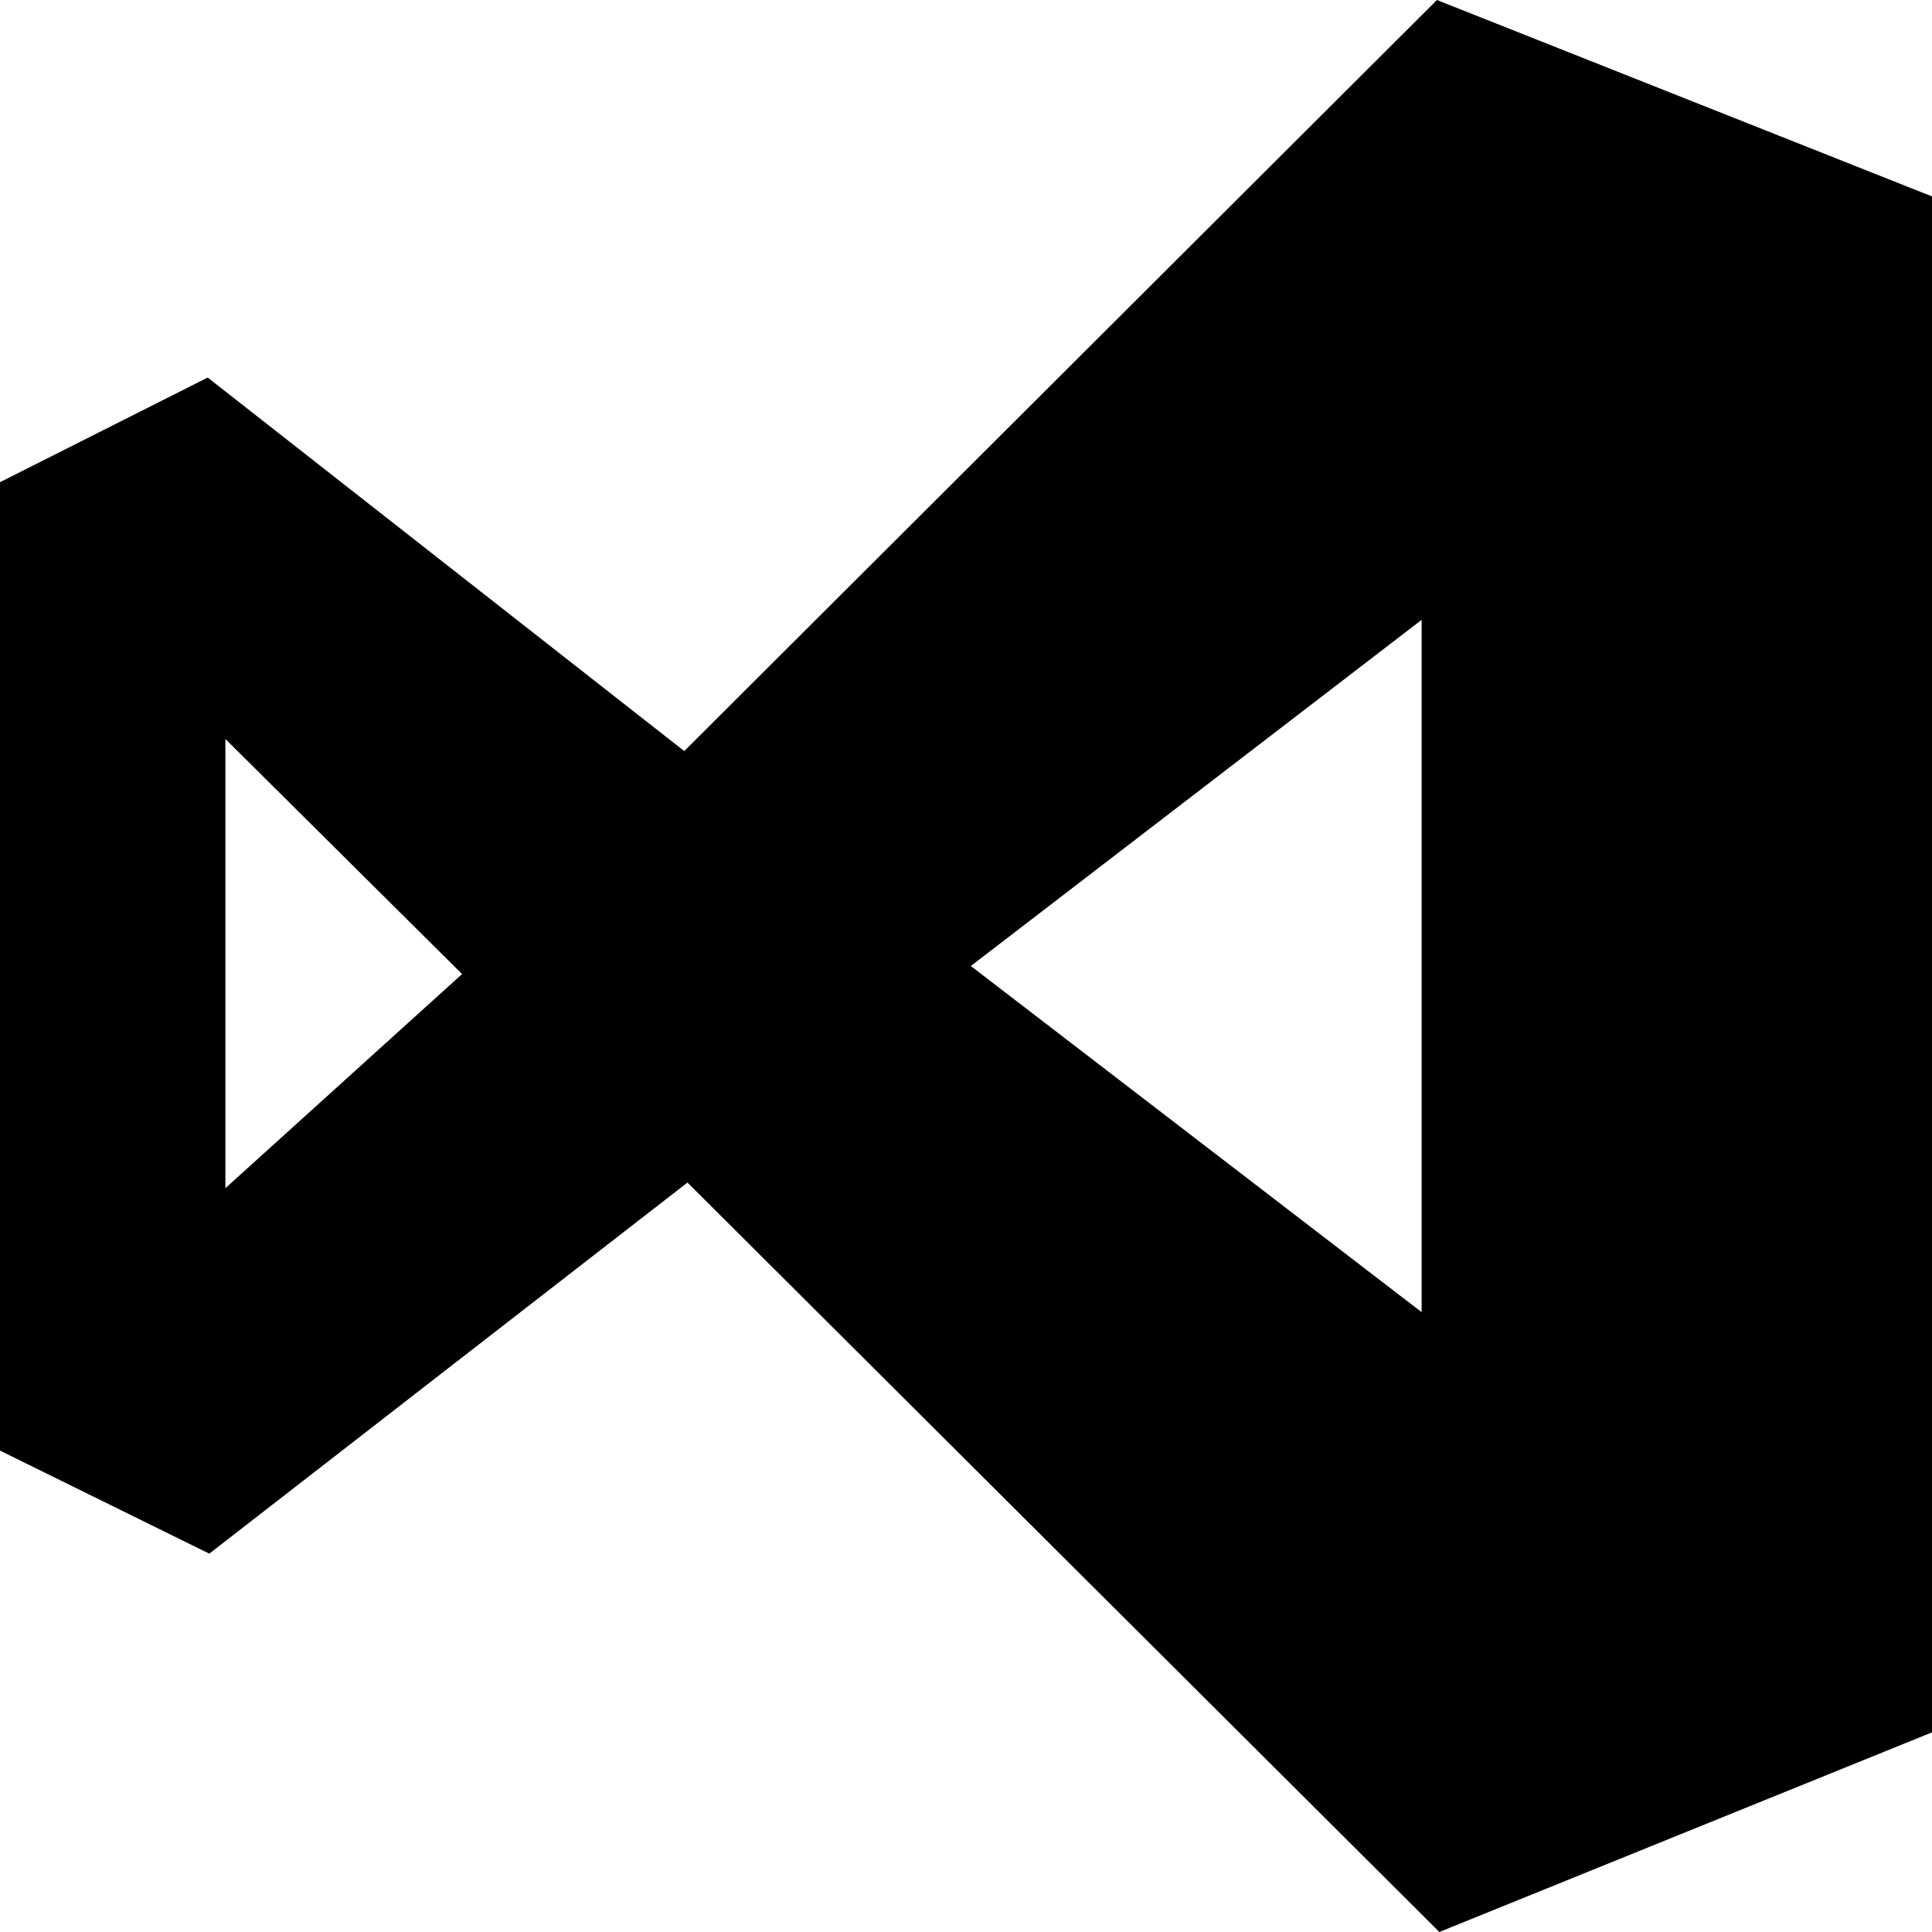
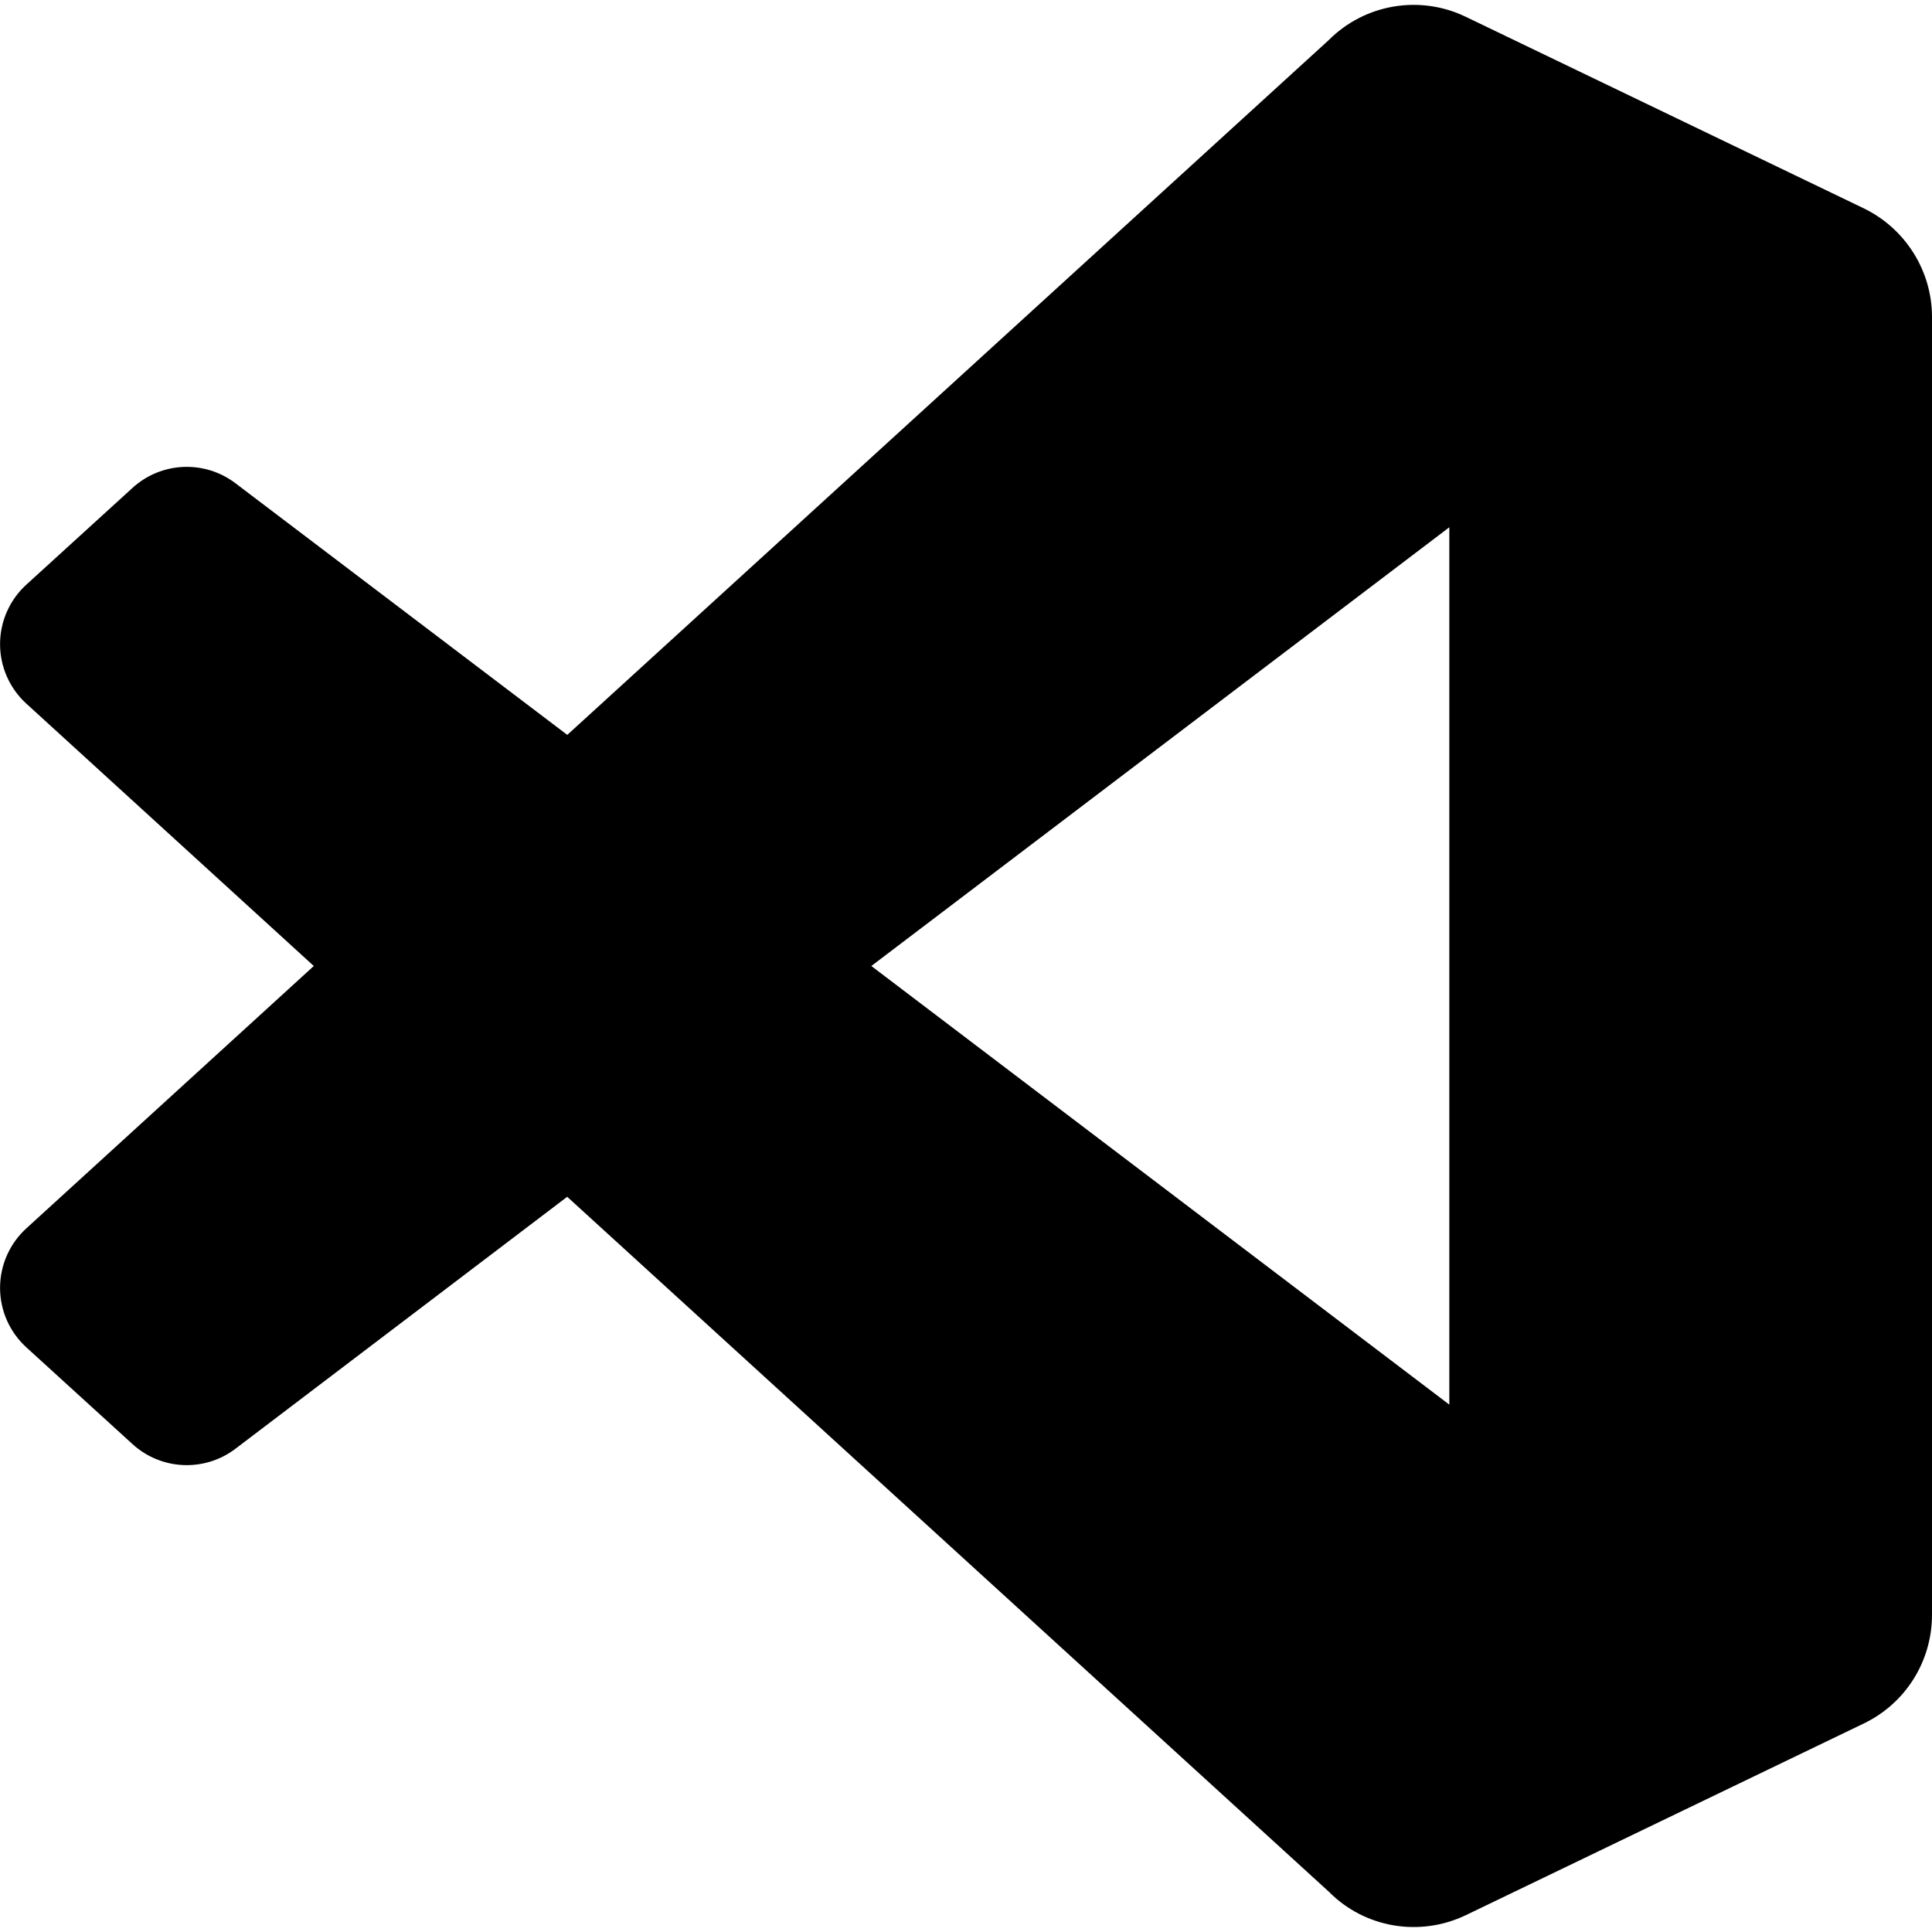
- <svg viewBox="0 0 24 24" width="24" height="24" data-reactroot="">
-   <path d="M8.54 14.69L2.6 19.3 0 18.02V5.99l2.58-1.3L8.5 9.33 17.85 0 24 2.44v19.08L17.88 24l-9.34-9.31zm9.12 1.62V7.7L12.06 12l5.6 4.3zM2.8 14.76l2.94-2.66L2.8 9.18v5.58z" />
+ <svg xmlns="http://www.w3.org/2000/svg" width="24" height="24">
+   <path d="M23.148 2.586 18.211.21a1.49 1.49 0 0 0-1.707.29L7.047 9.129 2.926 6.004a1 1 0 0 0-1.278.055L.328 7.262a1 1 0 0 0-.004 1.476L3.898 12 .324 15.262a1 1 0 0 0 .004 1.476l1.32 1.203a1 1 0 0 0 1.278.055l4.12-3.129 9.462 8.633c.445.45 1.129.566 1.703.29l4.941-2.38c.52-.25.848-.773.848-1.351V3.937c0-.574-.332-1.101-.852-1.351m-5.144 14.863L10.824 12l7.18-5.45Zm0 0" />
</svg>
